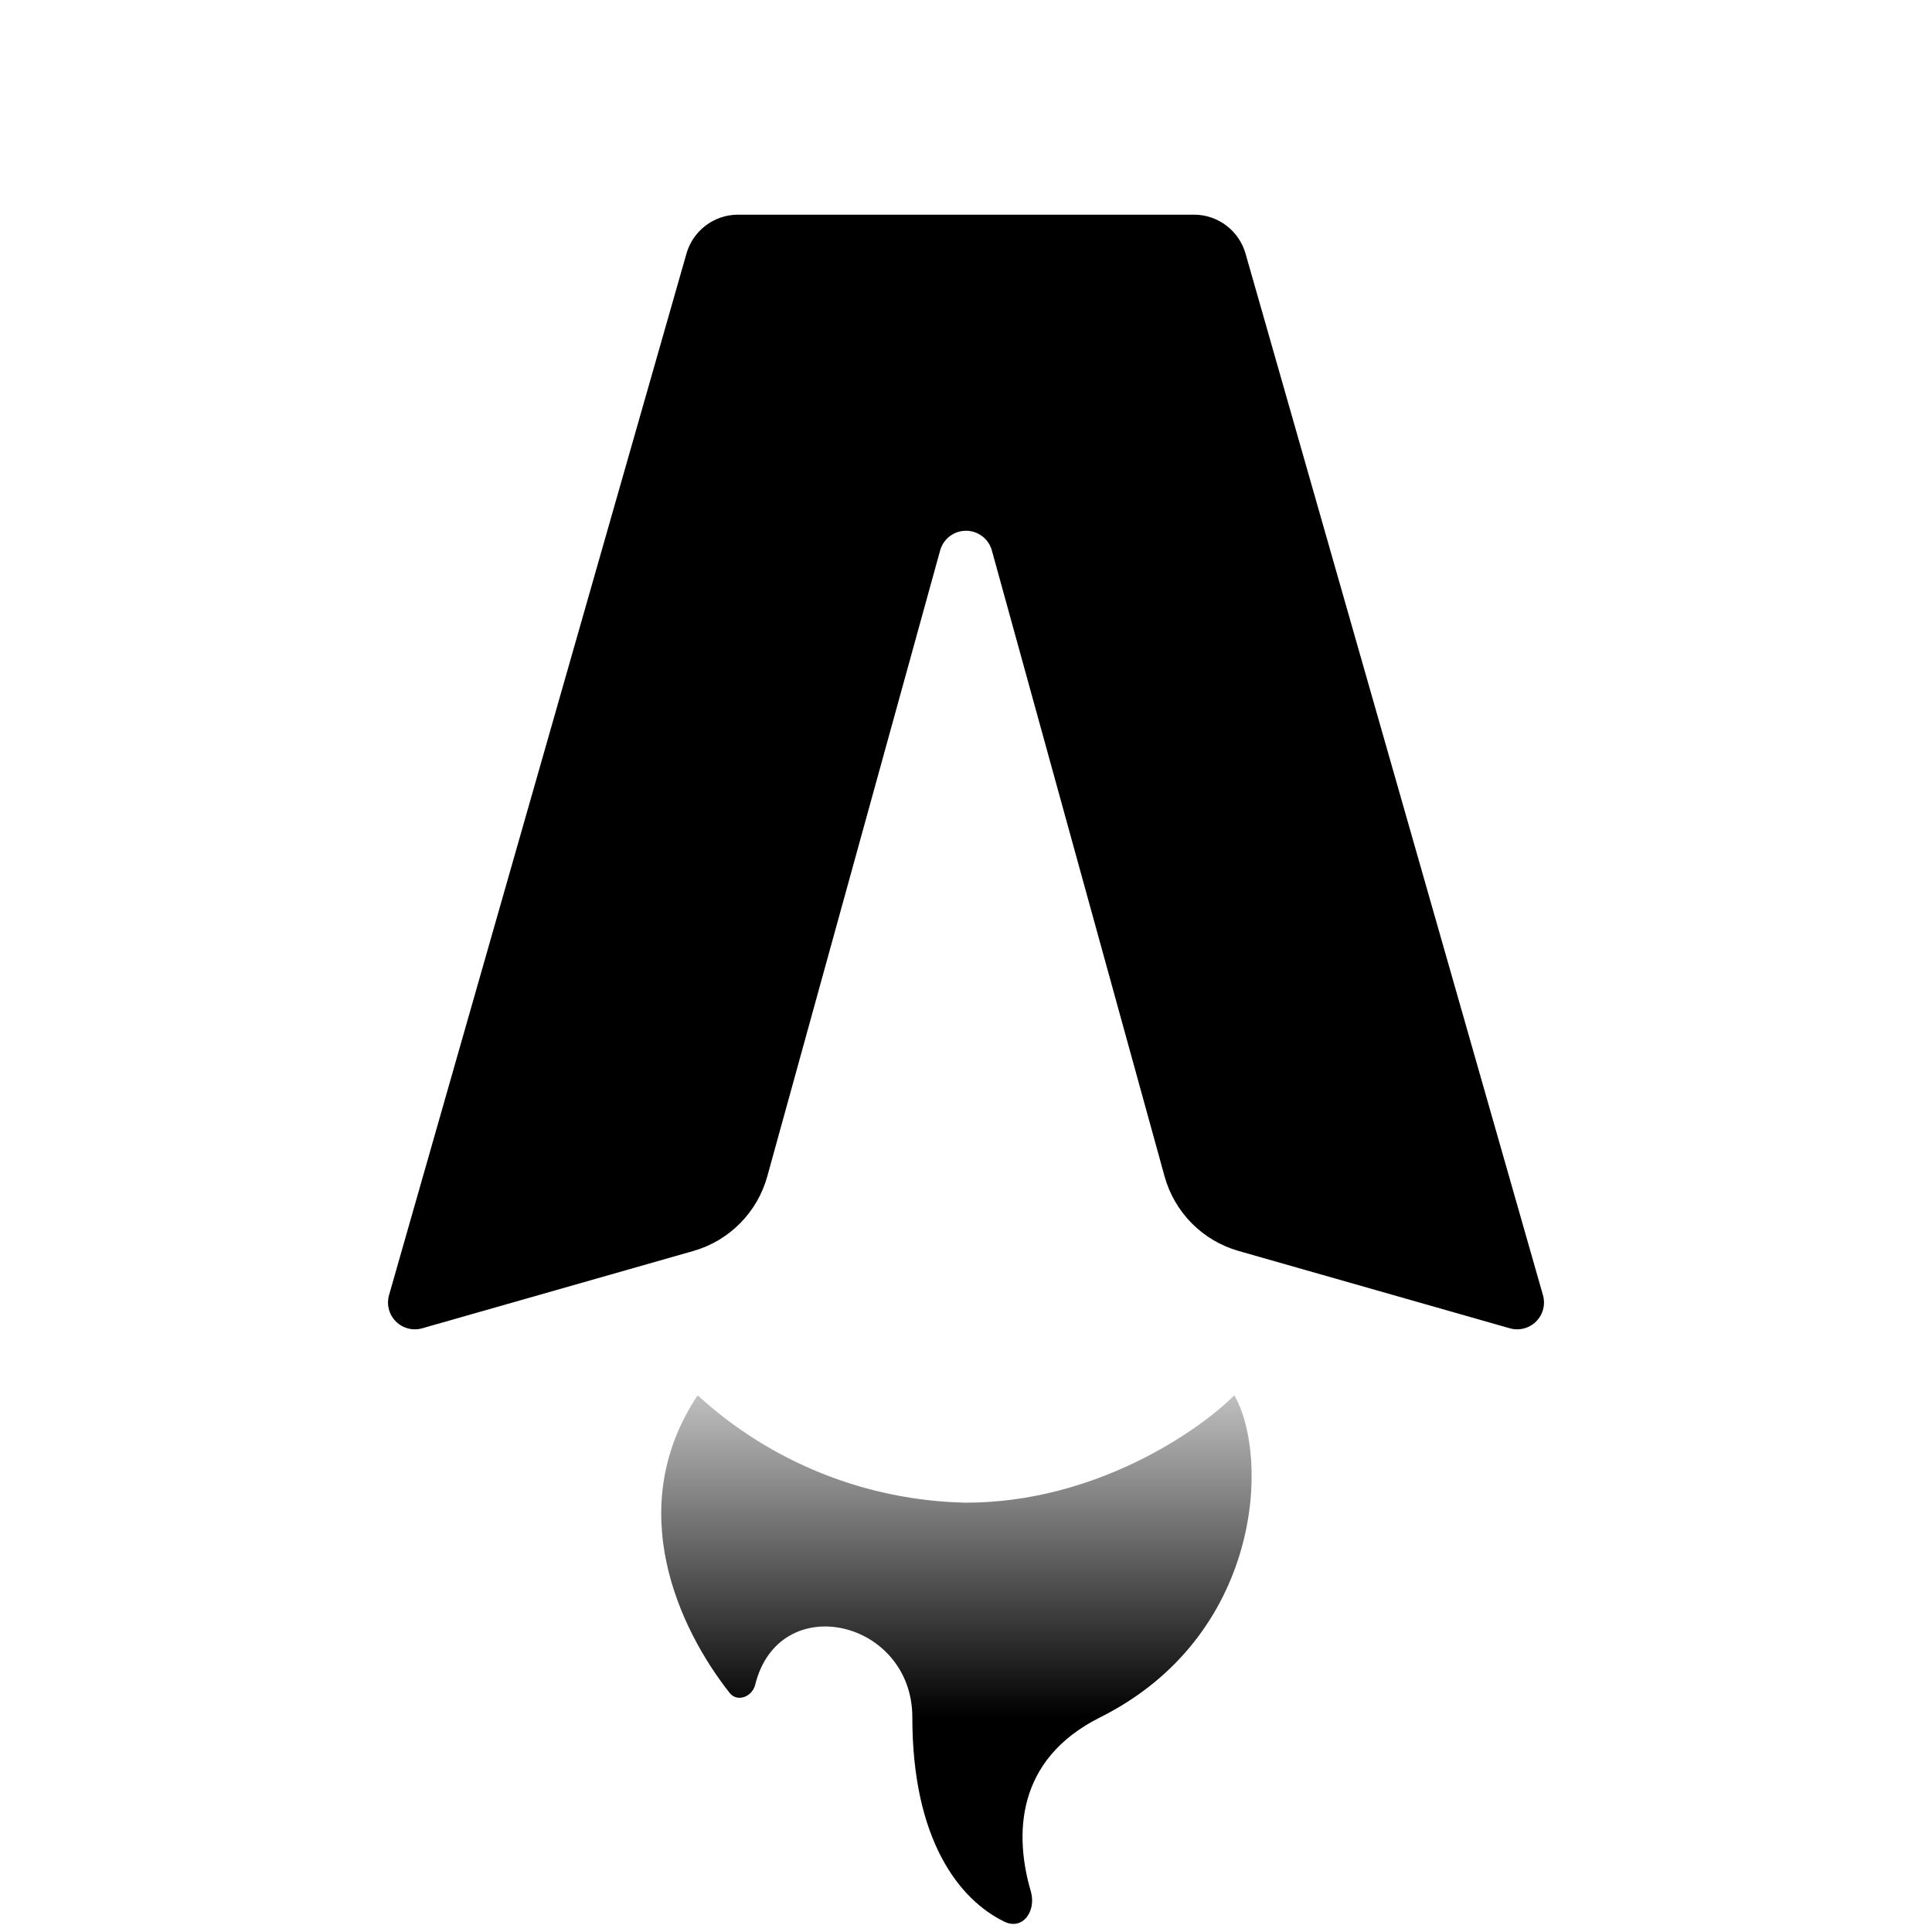
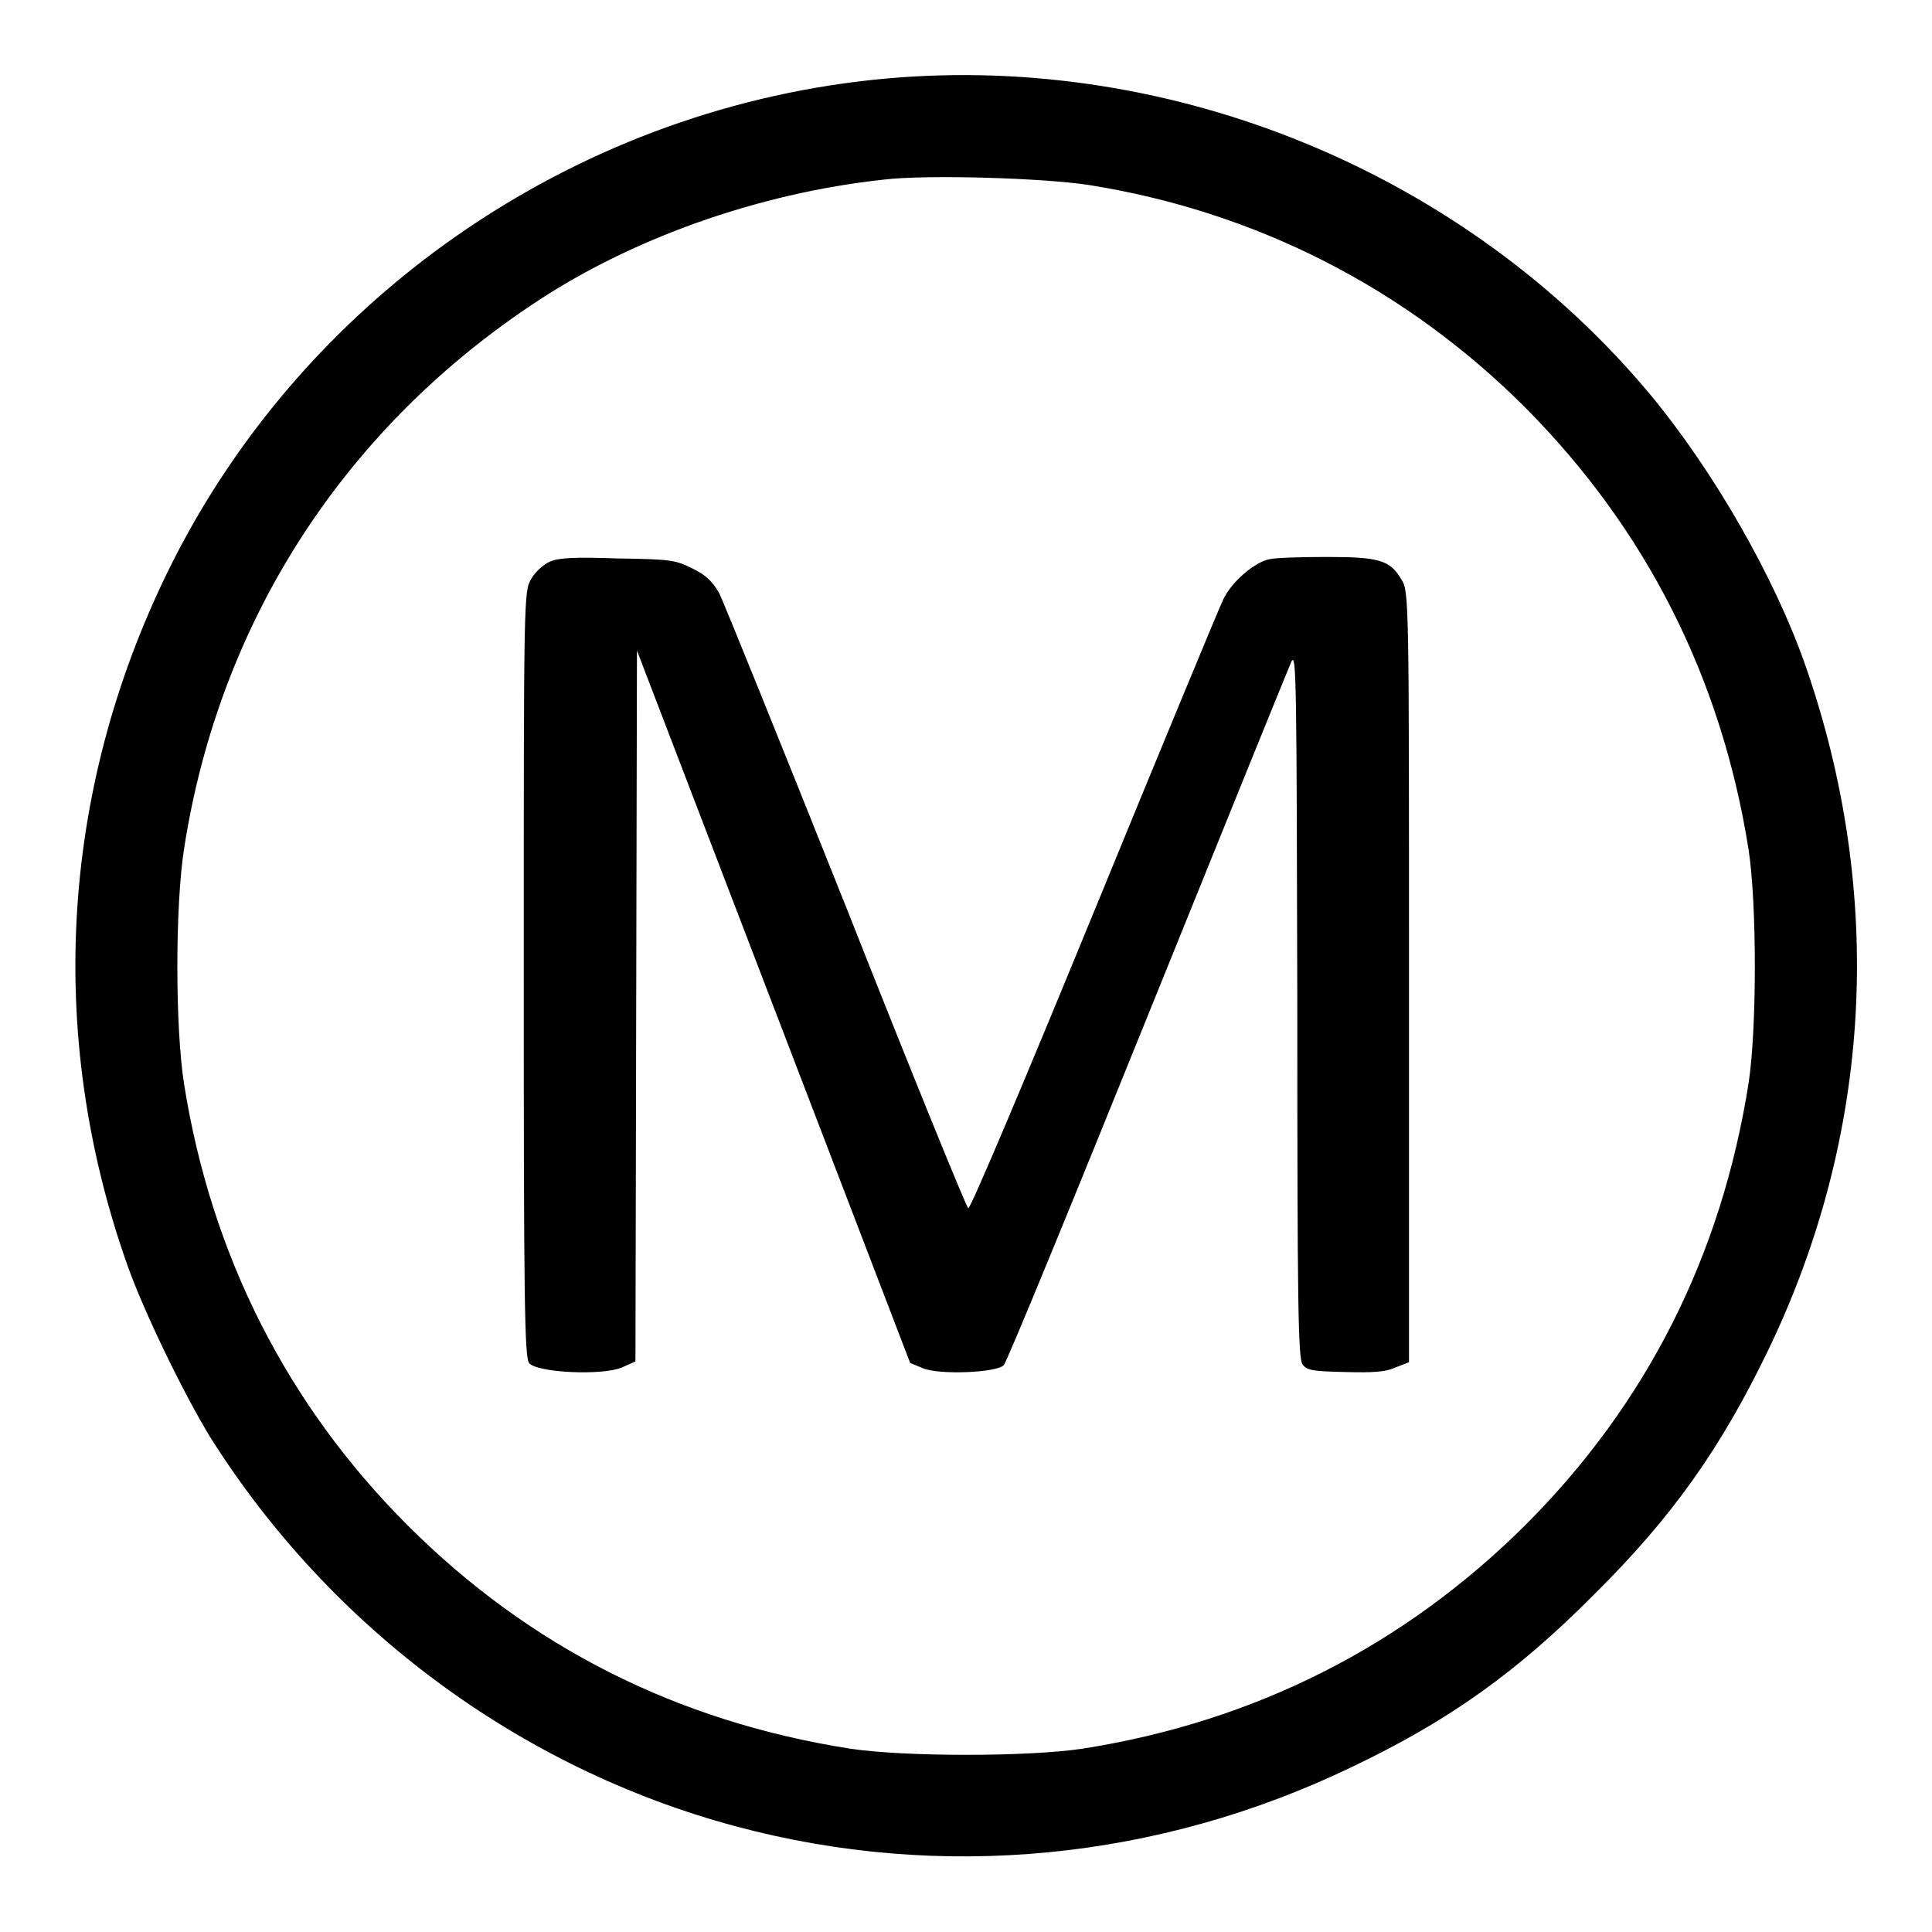
- <svg xmlns="http://www.w3.org/2000/svg" fill="none" viewBox="0 0 36 36">
-   <path fill="#000" d="M22.25 4h-8.5a1 1 0 0 0-.96.73l-5.54 19.4a.5.5 0 0 0 .62.62l5.05-1.44a2 2 0 0 0 1.38-1.4l3.22-11.66a.5.5 0 0 1 .96 0l3.22 11.67a2 2 0 0 0 1.38 1.39l5.05 1.44a.5.5 0 0 0 .62-.62l-5.54-19.4a1 1 0 0 0-.96-.73Z" />
-   <path fill="url(#gradient)" d="M18 28a7.63 7.63 0 0 1-5-2c-1.4 2.1-.35 4.35.6 5.55.14.17.41.07.47-.15.44-1.8 2.93-1.22 2.93.6 0 2.28.87 3.4 1.72 3.81.34.16.59-.2.49-.56-.31-1.05-.29-2.46 1.29-3.25 3-1.5 3.17-4.83 2.5-6-.67.67-2.6 2-5 2Z" />
-   <defs>
-     <linearGradient id="gradient" x1="16" x2="16" y1="32" y2="24" gradientUnits="userSpaceOnUse">
-       <stop stop-color="#000" />
-       <stop offset="1" stop-color="#000" stop-opacity="0" />
-     </linearGradient>
-   </defs>
-   <style>
-     @media (prefers-color-scheme:dark){:root{filter:invert(100%)}}
-   </style>
+ <svg xmlns="http://www.w3.org/2000/svg" version="1.1" x="0px" y="0px" viewBox="0 0 256 256" enable-background="new 0 0 256 256" xml:space="preserve">
+   <g>
+     <g>
+       <g>
+         <path fill="#000000" d="M117.5,10.4c-40.2,3.6-76.3,28-94.5,63.8c-14.9,29.4-17.1,62.5-6.1,93.5c2.2,6.2,7.5,17.1,11,22.8c15.9,25.2,40.9,43.8,69.6,51.5c27.2,7.3,56,4.5,81.7-7.9c12.8-6.1,21.9-12.6,32.1-22.9c10.3-10.2,16.7-19.3,22.9-32.1c13.9-28.7,15.6-60.6,5-91c-4.1-11.7-12.2-25.8-20.6-35.9C194.2,23,155.6,7,117.5,10.4z M144.2,24.5c22.1,3.5,42,13.6,57.9,29.5c16,16.1,26,35.8,29.6,58.6c1.1,7.2,1.1,23.7,0,30.9c-3.6,22.9-13.5,42.5-29.6,58.6c-16.1,16-35.8,26-58.6,29.6c-7.2,1.1-23.7,1.1-30.9,0c-22.9-3.6-42.5-13.5-58.6-29.6c-16-16-26-35.8-29.6-58.4c-1.2-7.5-1.2-23.7,0-31.3C29,82.8,45.1,57.4,70.3,40.5c13-8.8,30.1-14.9,46.8-16.7C122.9,23.1,138.3,23.6,144.2,24.5z" />
+         <path fill="#000000" d="M72.9,74.4c-0.9,0.4-2,1.4-2.5,2.3c-1,1.6-1,2.3-1,52.3c0,42.7,0.1,50.8,0.7,51.6c1,1.3,9.7,1.7,12.3,0.6l1.8-0.8l0.1-47.1l0.1-47.1l18.1,47.2l18.1,47.2l1.7,0.7c2.1,0.9,9.7,0.6,10.7-0.4c0.4-0.4,8.9-21.1,19-46.1c10.1-25,18.7-46.2,19.1-47.1c0.7-1.5,0.7,2.8,0.8,45.3c0,39.7,0.1,47,0.7,47.8c0.6,0.8,1.4,0.9,5.6,1c3.7,0.1,5.4,0,6.7-0.6l1.8-0.7v-51.1c0-49.8,0-51.1-1-52.6c-1.5-2.6-3-3-9.9-3c-3.4,0-6.8,0.1-7.6,0.3c-2,0.4-5,3-6.1,5.3c-0.5,1-8.2,19.6-17.1,41.3c-8.9,21.7-16.4,39.5-16.7,39.4c-0.2,0-7.5-17.9-16.1-39.7c-8.7-21.8-16.3-40.6-16.9-41.8c-0.9-1.6-1.9-2.5-3.6-3.3c-2.2-1.1-2.9-1.2-9.8-1.3C76.2,73.8,74.1,73.9,72.9,74.4z" />
+       </g>
+     </g>
+   </g>
</svg>
